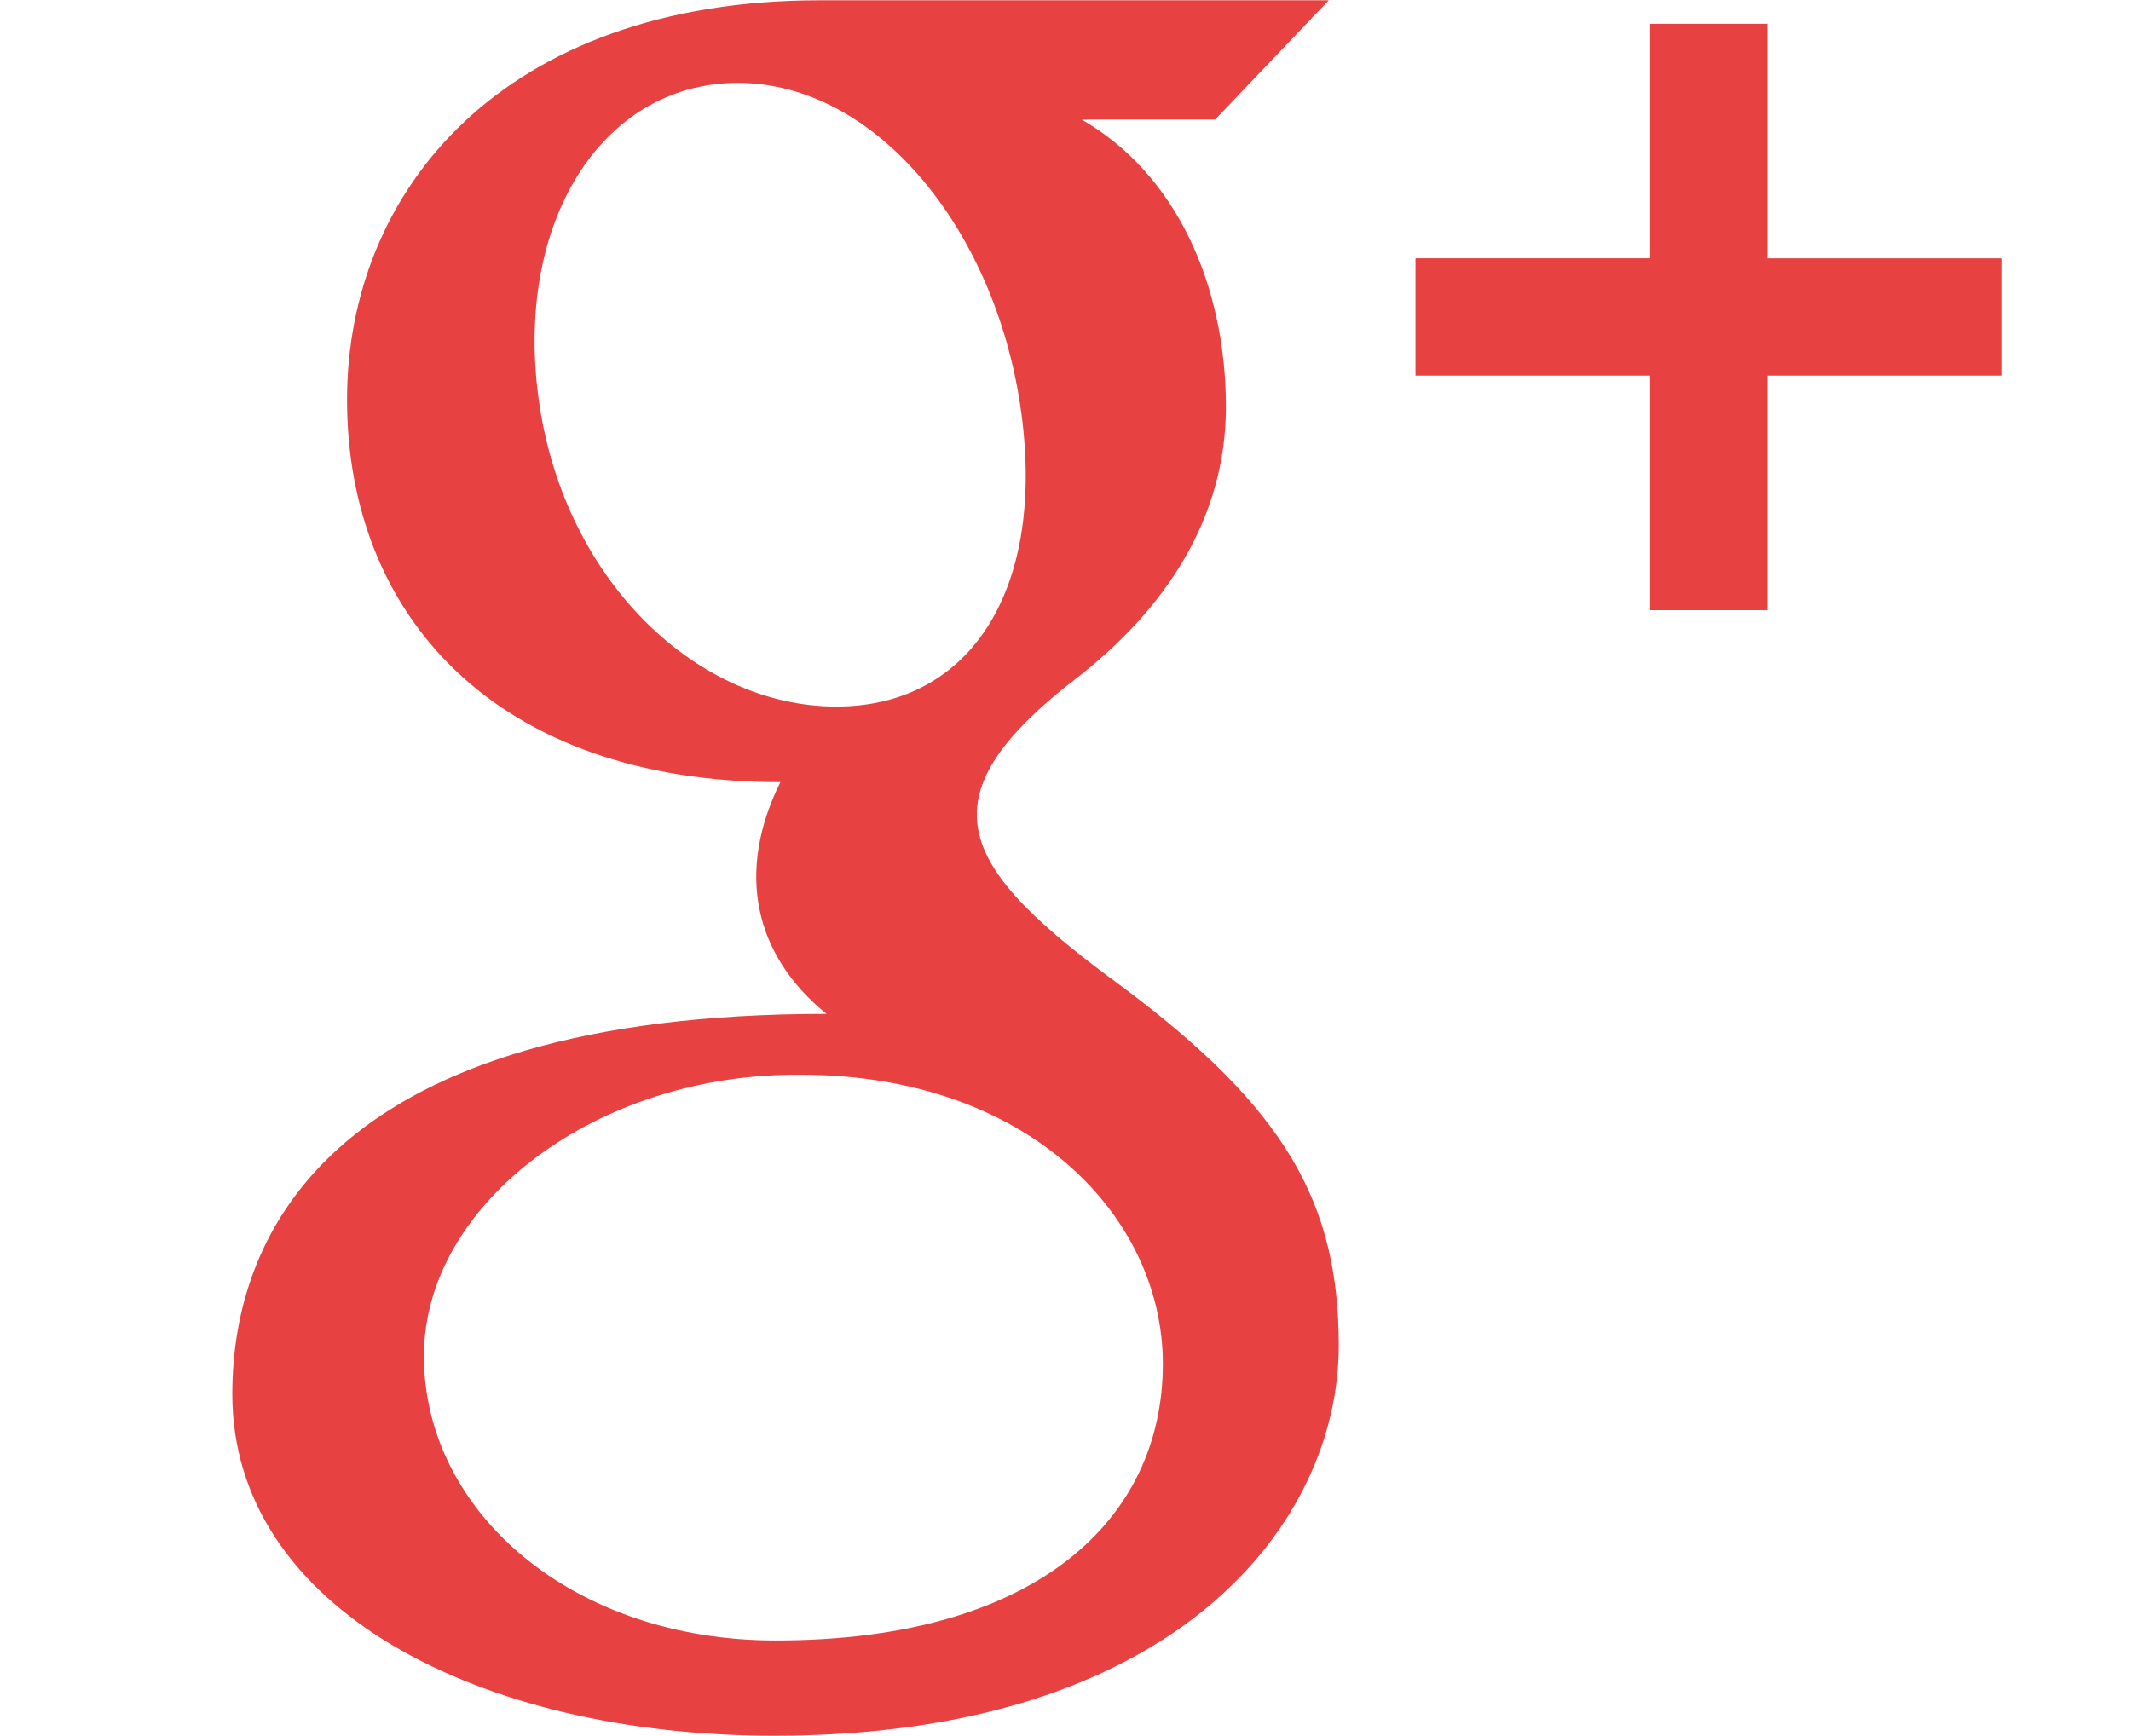
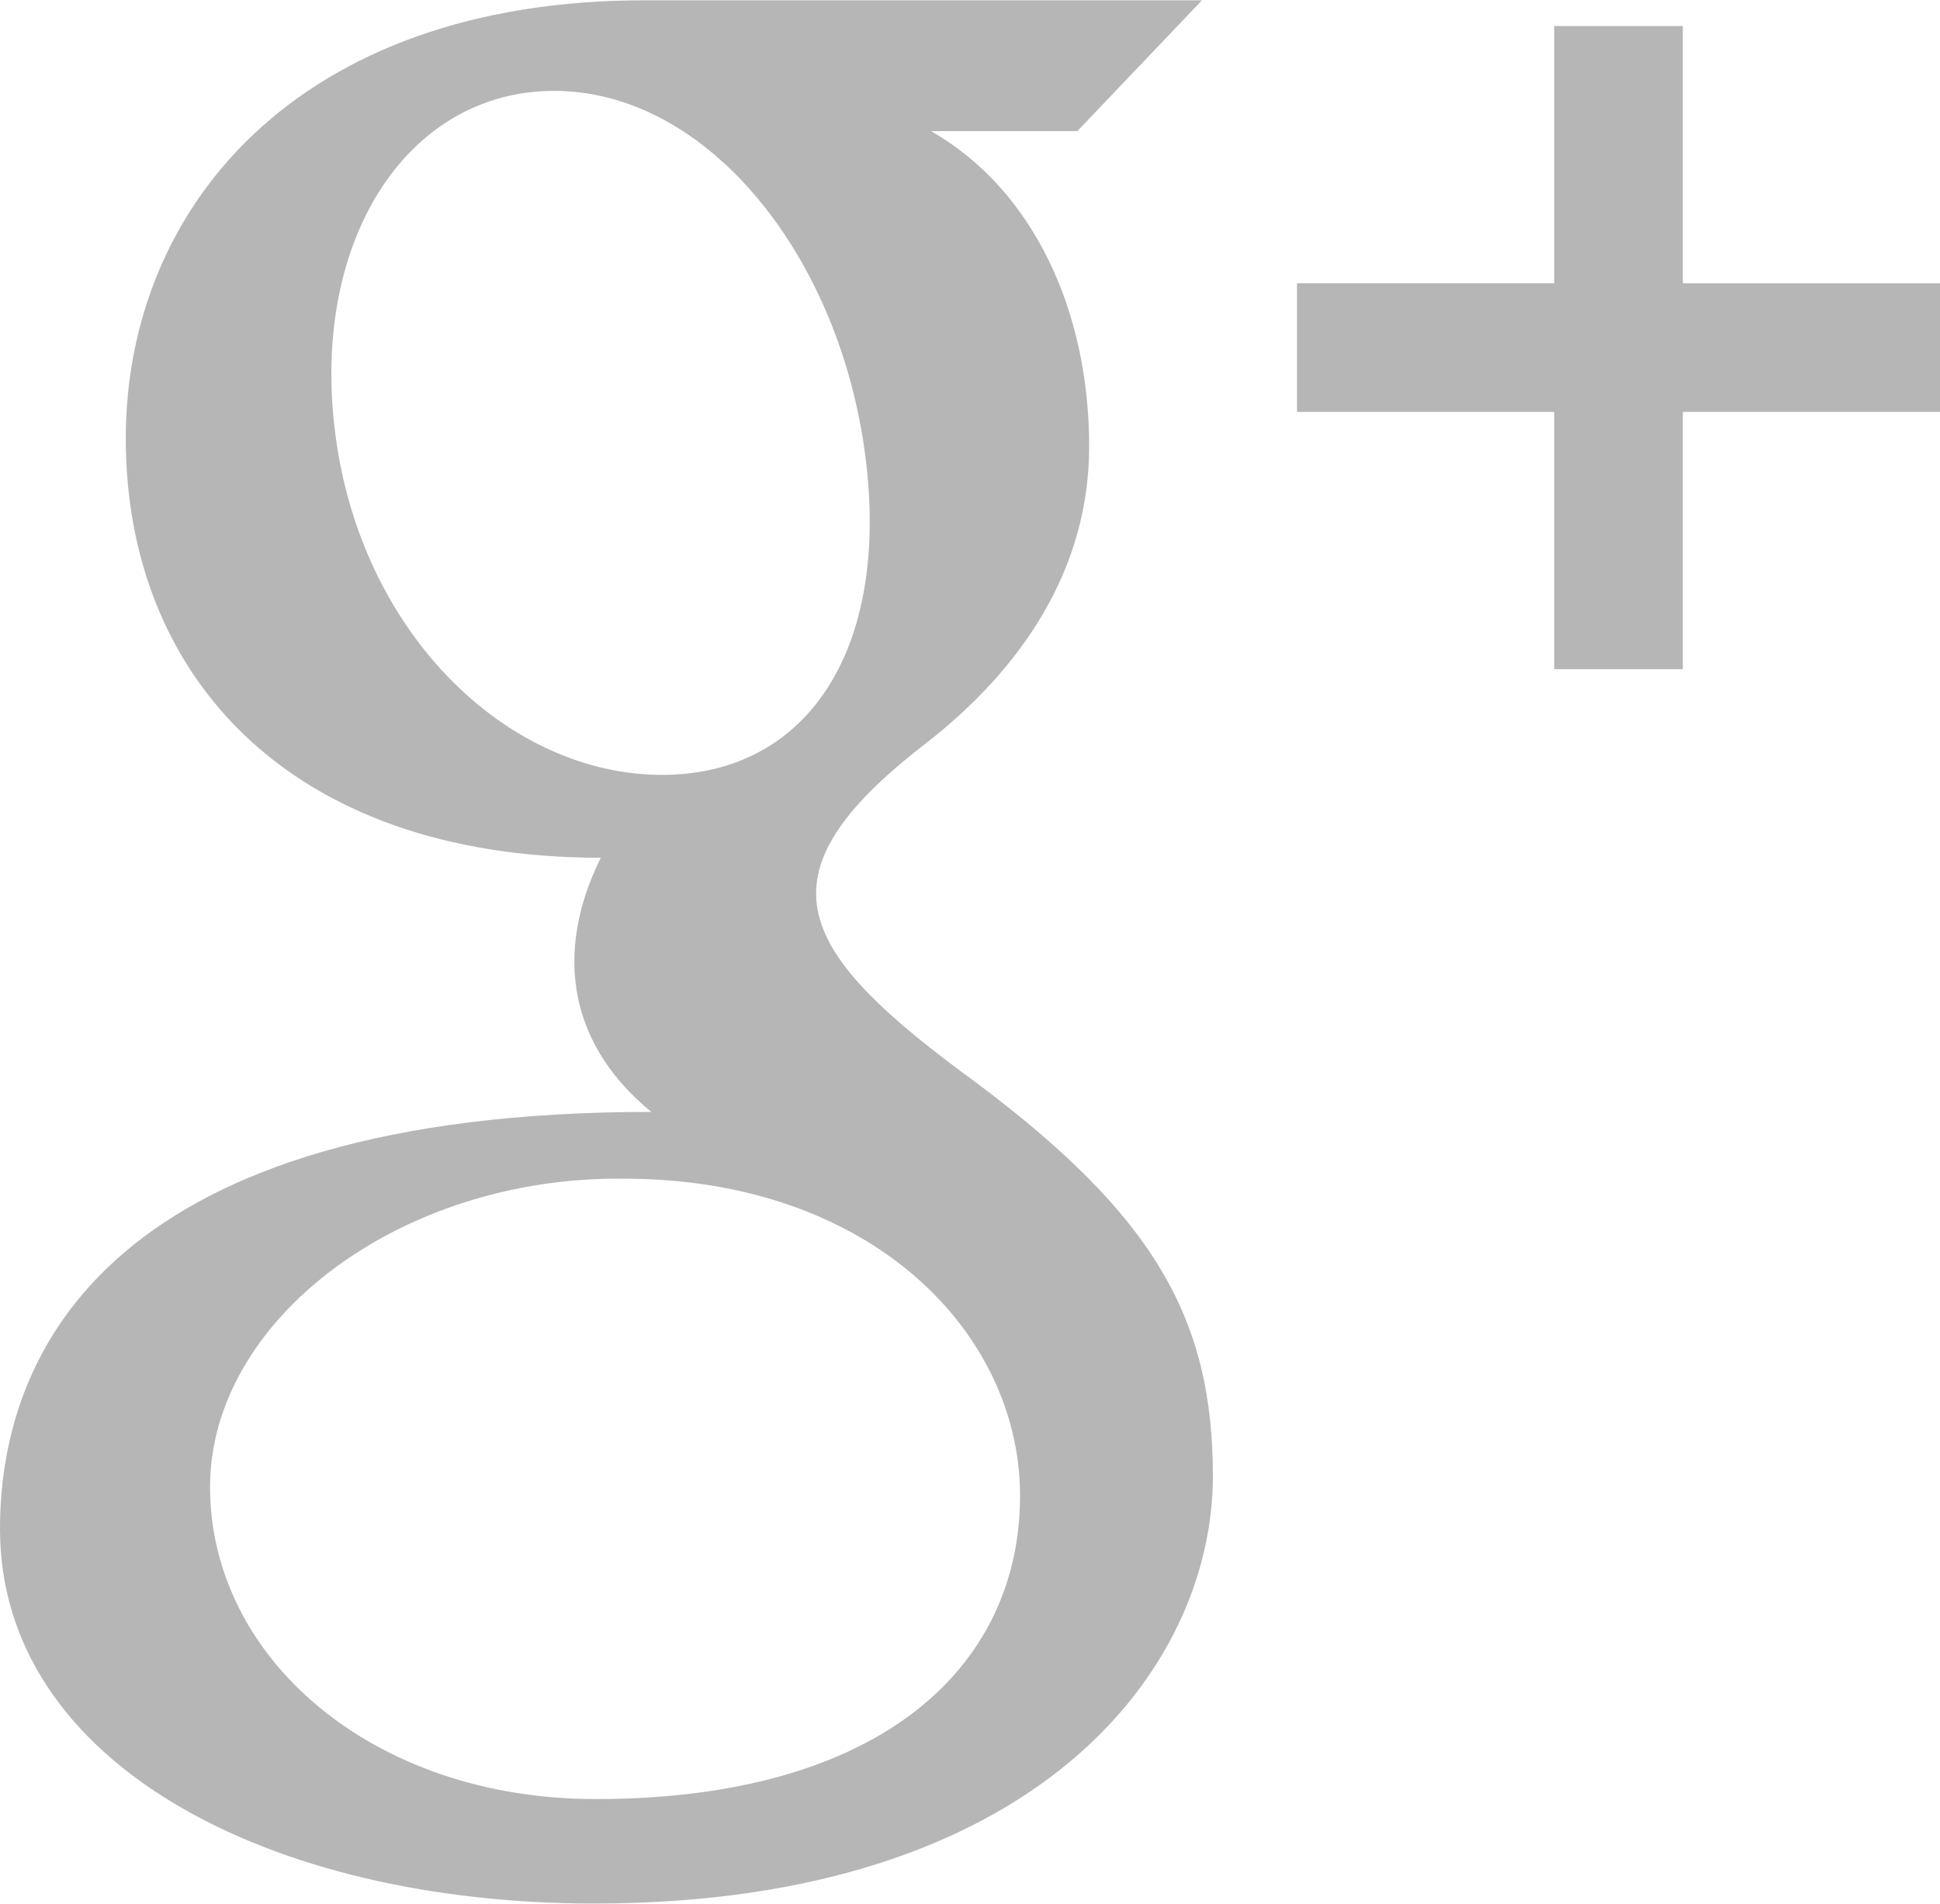
- <svg xmlns="http://www.w3.org/2000/svg" version="1.1" width="412.844" height="336.334" enable-background="new 0 0 412.844 336.334" xml:space="preserve" style="">
-   <rect id="backgroundrect" width="100%" height="100%" x="0" y="0" fill="none" stroke="none" />
-   <g class="currentLayer" style="">
-     <g id="google-plus-icon" class="selected" fill="#e84141" fill-opacity="1">
-       <path fill="#e84141" d="M387.866,72.781h-45.454v45.455h-22.729V72.781h-45.457V50.053h45.457V4.6h22.729v45.455h45.454V72.781z    M259.361,260.782c0,34.072-31.109,75.552-109.376,75.552c-57.241,0-104.98-24.689-104.98-66.215   c0-32.052,20.291-73.66,115.111-73.66c-14.083-11.476-17.538-27.524-8.933-44.902c-55.518,0-83.95-32.64-83.95-74.084   c0-40.553,30.161-77.419,91.666-77.419c15.529,0,98.528,0,98.528,0l-22.017,23.11h-25.863c18.246,10.454,27.95,31.984,27.95,55.714   c0,21.782-11.994,39.425-29.112,52.66c-30.377,23.486-22.601,36.6,9.227,59.811C248.992,214.856,259.361,233.007,259.361,260.782z    M197.91,80.359c-4.582-34.873-27.301-63.483-53.845-64.281c-26.555-0.789-44.363,25.897-39.778,60.779   c4.585,34.873,29.821,59.233,56.38,60.033C187.211,137.68,202.491,115.236,197.91,80.359z M225.282,264.28   c0-28.682-26.164-56.021-70.063-56.021c-39.564-0.436-73.093,24.999-73.093,54.483c0,30.087,28.573,55.133,68.139,55.133   C200.847,317.877,225.282,294.367,225.282,264.28z" id="svg_1" fill-opacity="1" />
+ <svg xmlns="http://www.w3.org/2000/svg" version="1.1" id="Слой_1" x="0px" y="0px" width="342.861px" height="336.334px" viewBox="45.005 0 342.861 336.334" enable-background="new 45.005 0 342.861 336.334" xml:space="preserve">
+   <rect id="backgroundrect" fill="none" width="412.844" height="336.334" />
+   <g>
+     <g id="google-plus-icon">
+       <path id="svg_1" fill="#B6B6B6" d="M387.866,72.781h-45.454v45.455h-22.729V72.781h-45.456V50.053h45.456V4.6h22.729v45.455    h45.454V72.781z M259.361,260.782c0,34.072-31.109,75.552-109.376,75.552c-57.241,0-104.98-24.688-104.98-66.215    c0-32.052,20.291-73.66,115.111-73.66c-14.083-11.476-17.538-27.524-8.933-44.902c-55.518,0-83.95-32.64-83.95-74.084    c0-40.553,30.161-77.419,91.666-77.419c15.529,0,98.528,0,98.528,0l-22.017,23.11h-25.863    c18.246,10.454,27.95,31.984,27.95,55.714c0,21.782-11.994,39.425-29.112,52.66c-30.377,23.486-22.601,36.6,9.227,59.811    C248.992,214.856,259.361,233.007,259.361,260.782z M197.91,80.359c-4.582-34.873-27.301-63.483-53.845-64.281    c-26.555-0.789-44.363,25.897-39.778,60.779c4.585,34.873,29.821,59.233,56.38,60.033    C187.211,137.68,202.491,115.236,197.91,80.359z M225.282,264.28c0-28.682-26.164-56.021-70.063-56.021    c-39.564-0.436-73.093,24.999-73.093,54.483c0,30.087,28.573,55.133,68.139,55.133    C200.847,317.877,225.282,294.367,225.282,264.28z" />
    </g>
  </g>
</svg>
